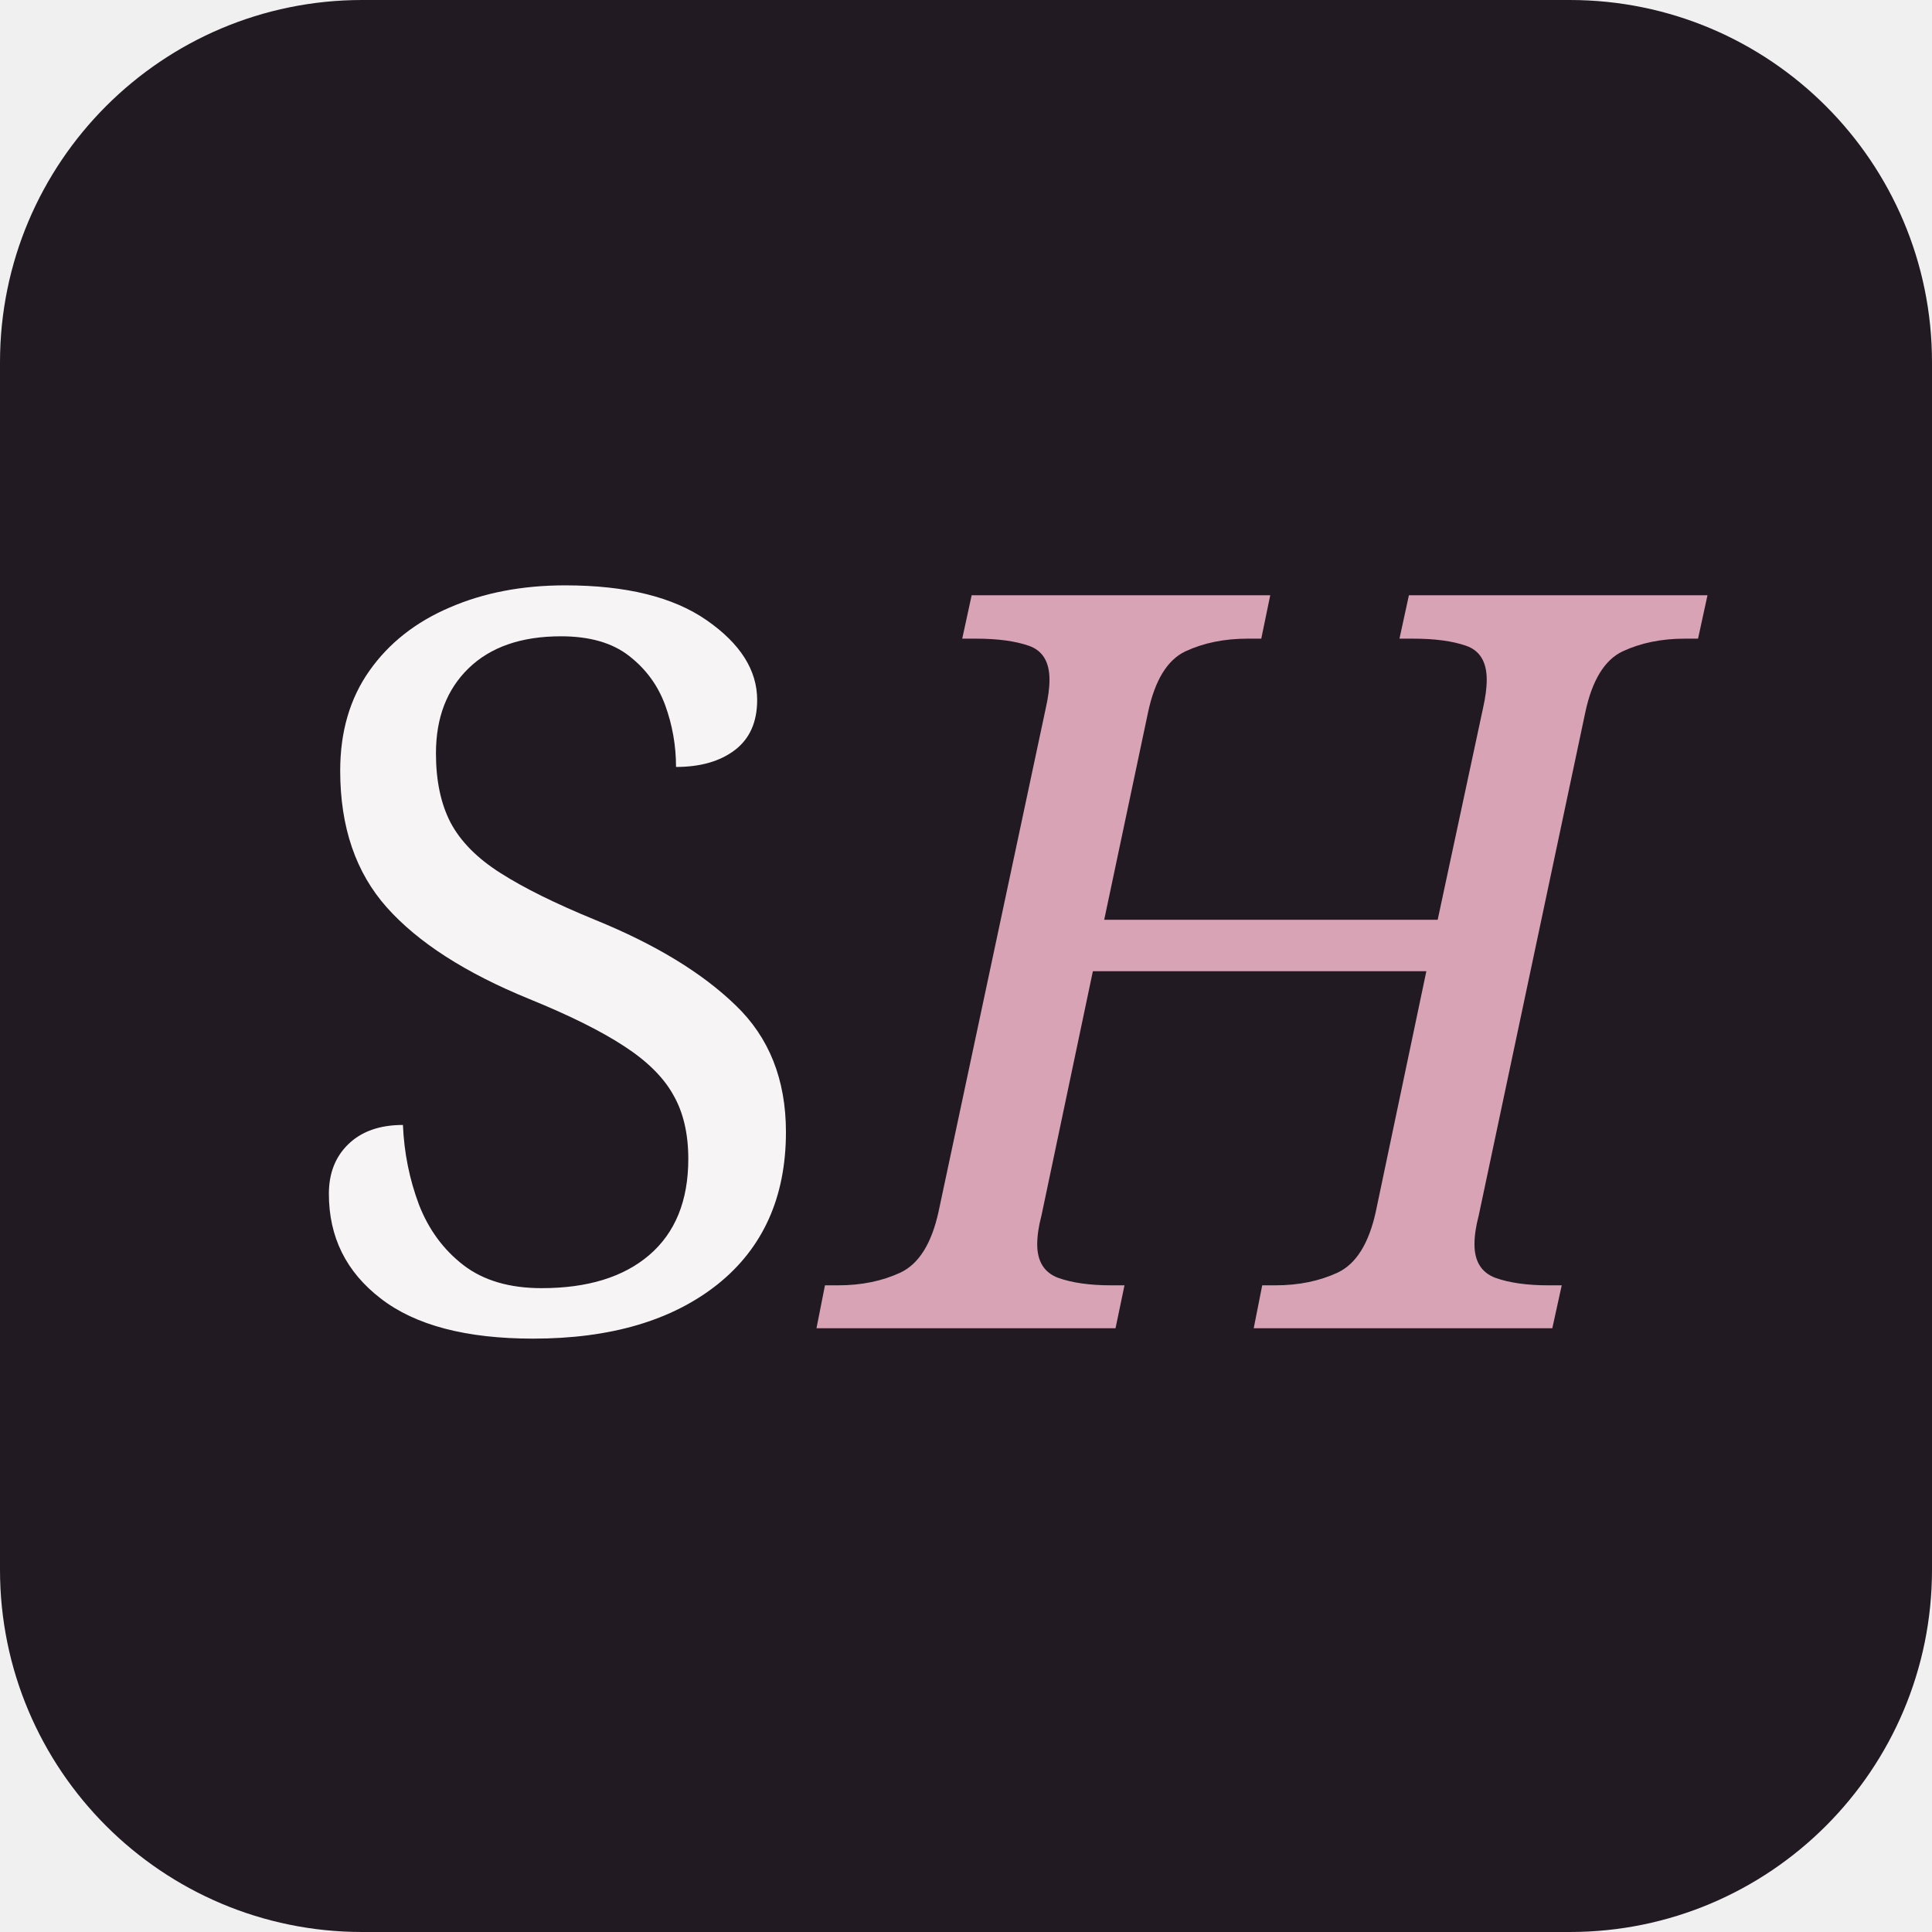
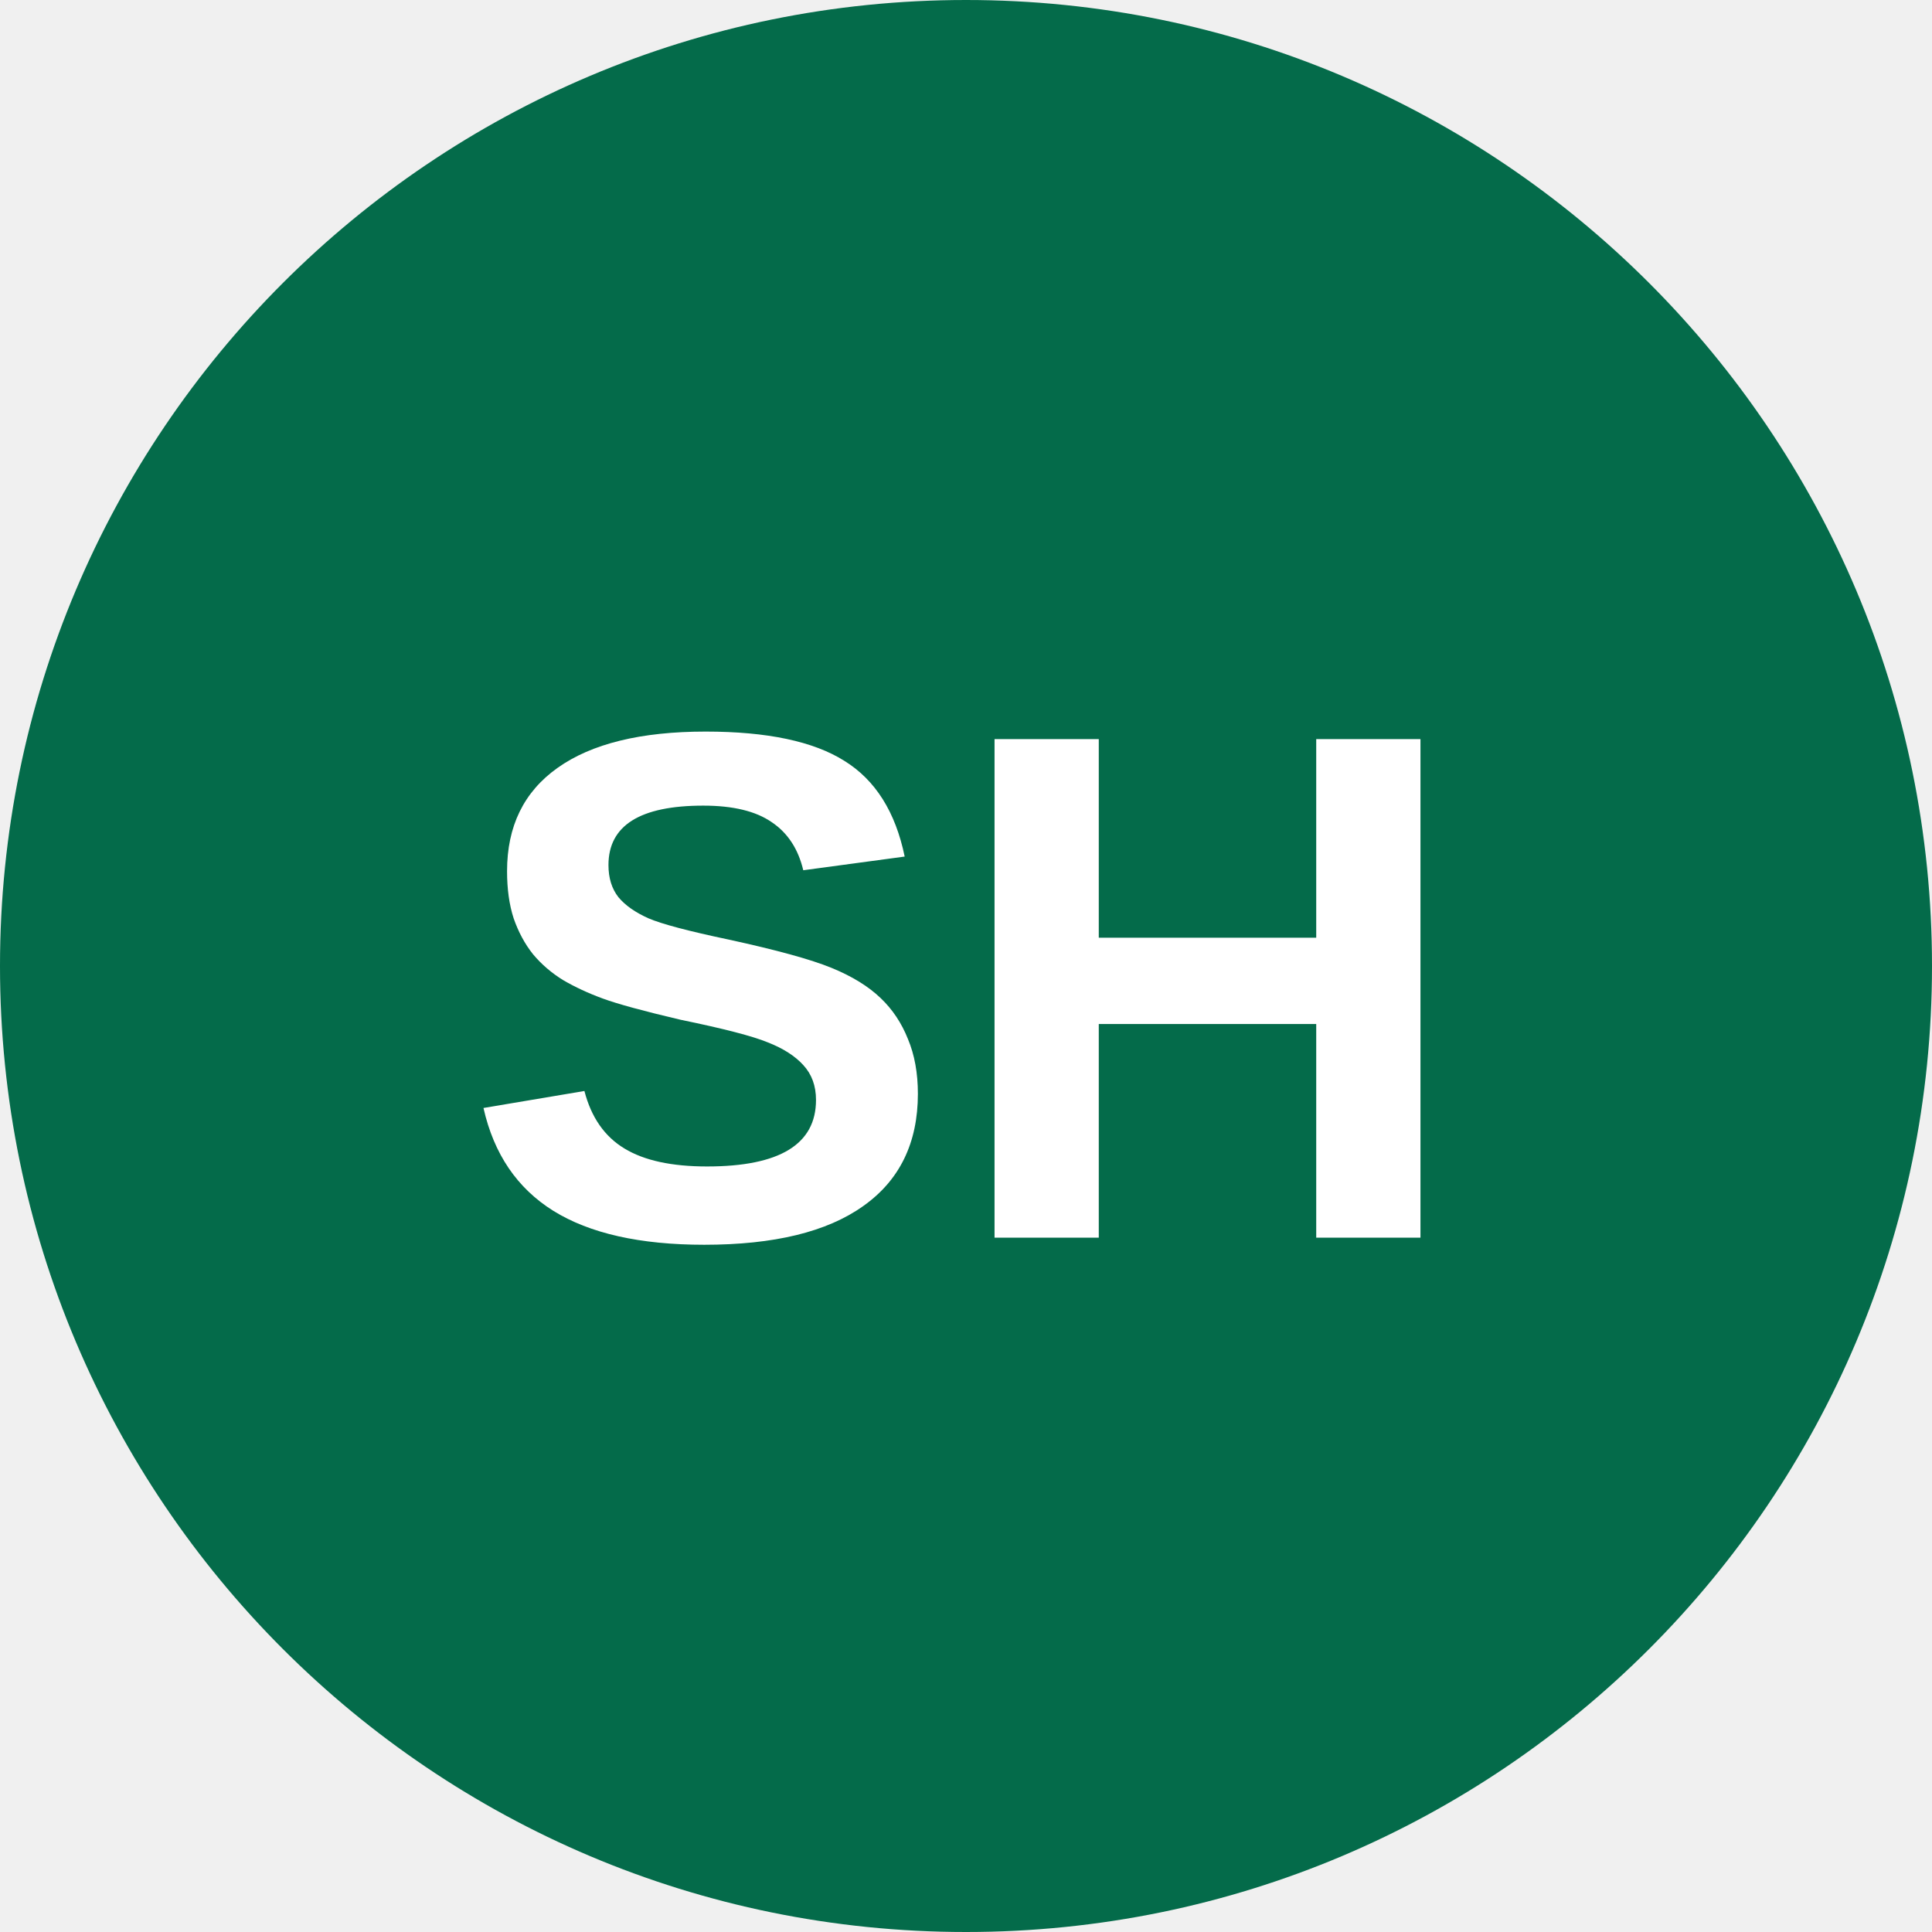
<svg xmlns="http://www.w3.org/2000/svg" viewBox="0 0 64 64">
-   <rect width="64" height="64" rx="12" fill="#221A23" />
-   <text x="32" y="44" text-anchor="middle" font-family="Didot, 'Bodoni 72', Georgia, serif" font-size="34" fill="#F7F4F5">S<tspan fill="#D9A3B6" font-style="italic">H</tspan>
-   </text>
+   <circle cx="32" cy="32" r="32" fill="#046B4A" />
+   <text x="32" y="41" text-anchor="middle" font-family="Manrope, Arial, sans-serif" font-weight="700" font-size="24" fill="#FFFFFF">SH</text>
</svg>
